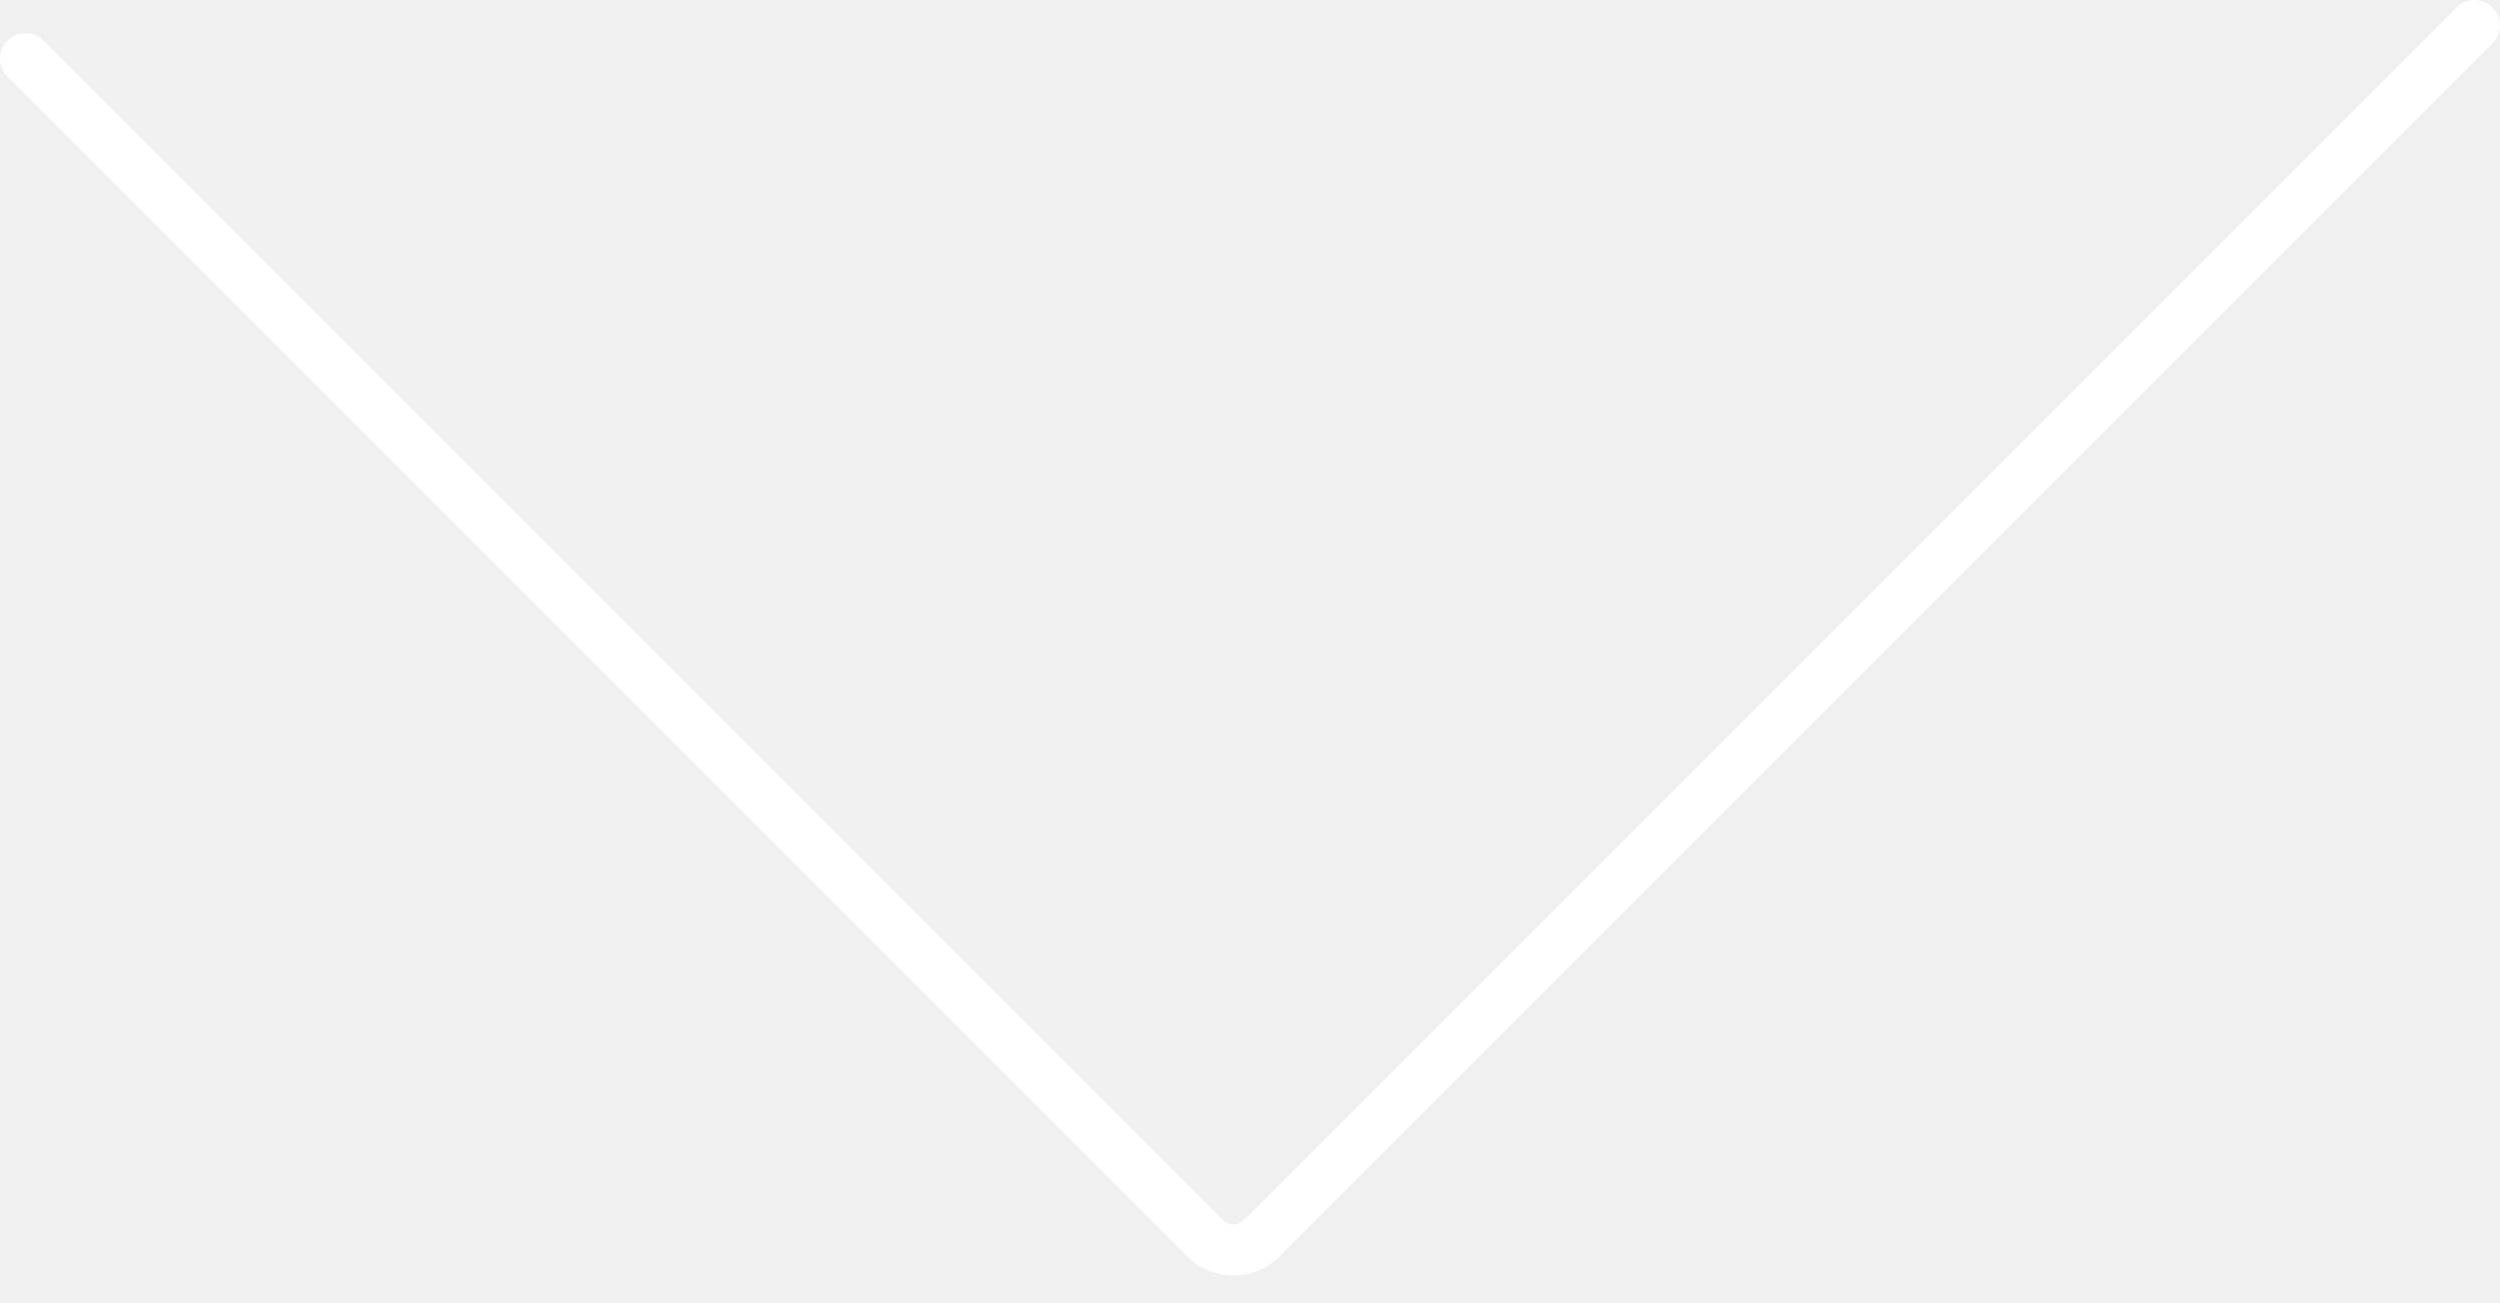
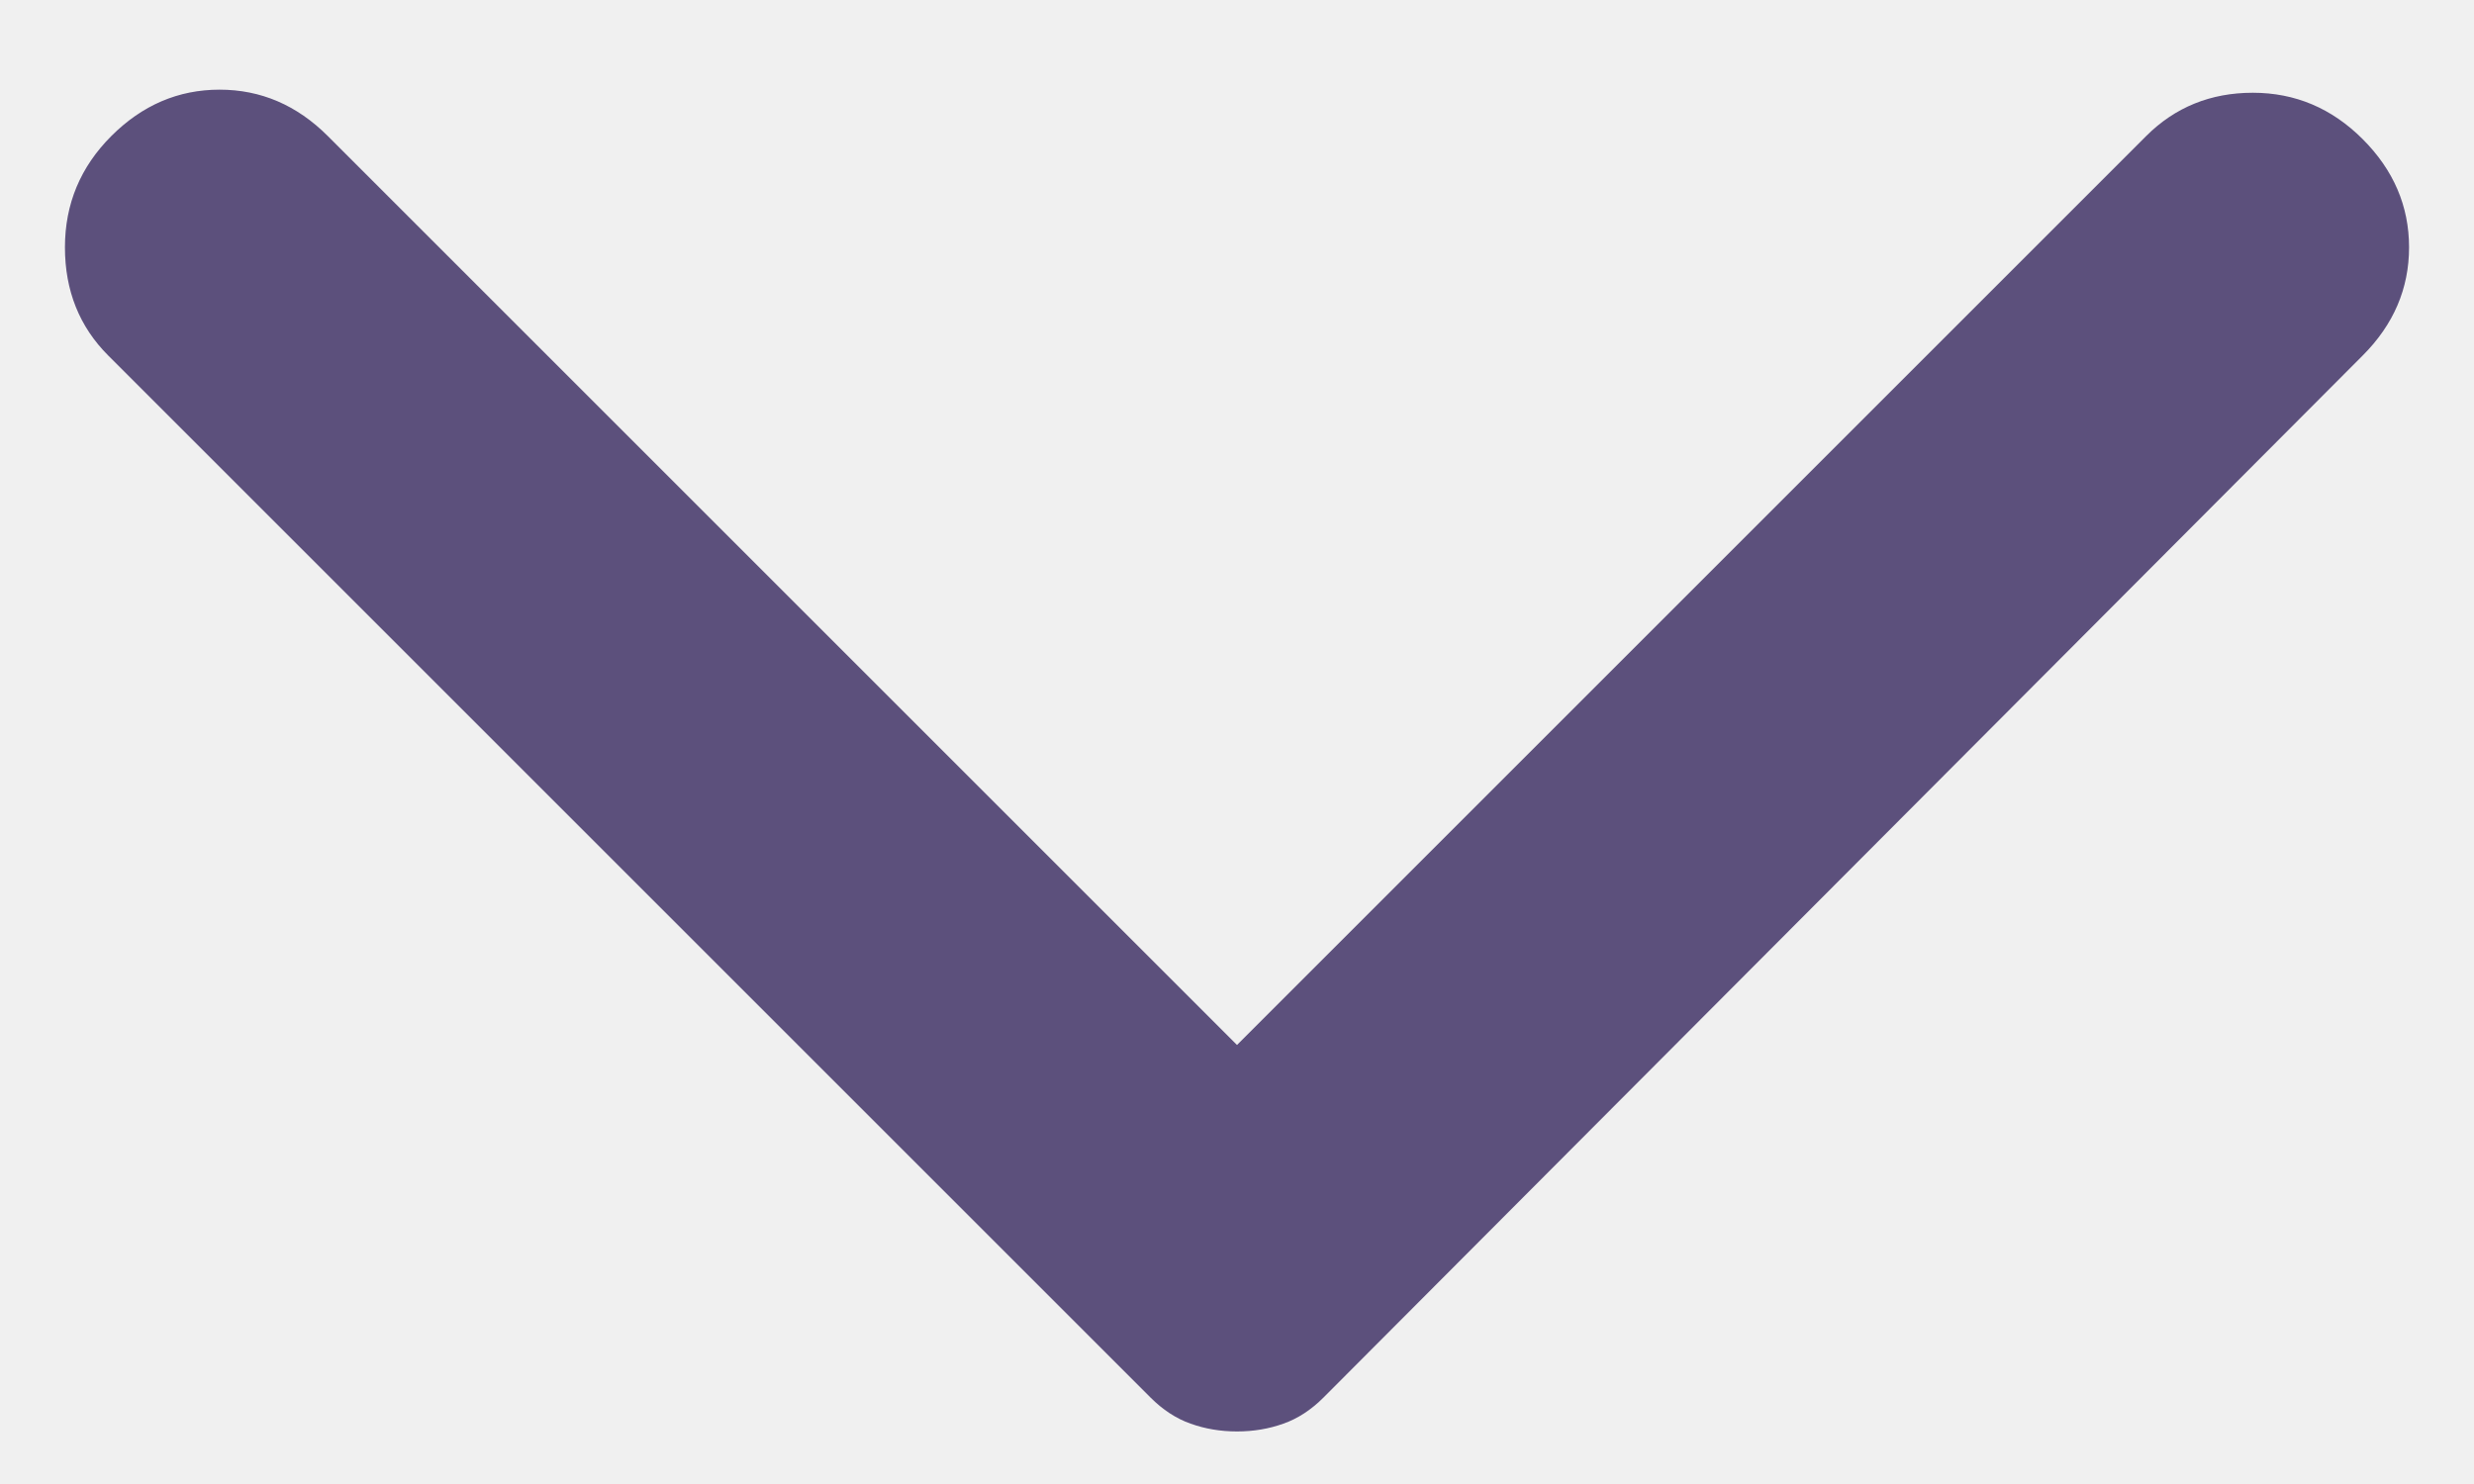
- <svg xmlns="http://www.w3.org/2000/svg" version="1.1" id="Layer_1" x="0px" y="0px" viewBox="0 0 196.2 102.2" style="enable-background:new 0 0 196.2 102.2;" xml:space="preserve">
-   <style type="text/css">
- 	.st0{fill:none;stroke:#FFFFFF;stroke-width:4;stroke-linecap:round;stroke-miterlimit:10;}
- 	.st1{fill:none;stroke:#FFFFFF;stroke-width:3;stroke-miterlimit:10;}
- </style>
-   <path class="st0" d="M2,4.6l92.6,92.6c1.2,1.2,3.2,1.2,4.4,0L194.2,2" />
+ <svg xmlns="http://www.w3.org/2000/svg" width="20" height="12" viewBox="0 0 20 12" fill="none">
+   <path d="M19.1 2.875L10.7 11.3C10.6 11.4 10.492 11.471 10.375 11.512C10.258 11.554 10.133 11.575 10 11.575C9.867 11.575 9.742 11.554 9.625 11.512C9.508 11.471 9.4 11.4 9.3 11.3L0.875 2.875C0.642 2.642 0.525 2.35 0.525 2C0.525 1.65 0.65 1.35 0.9 1.1C1.15 0.85 1.442 0.725 1.775 0.725C2.108 0.725 2.4 0.85 2.65 1.1L10 8.45L17.35 1.1C17.583 0.867 17.871 0.75 18.212 0.75C18.554 0.75 18.85 0.875 19.1 1.125C19.35 1.375 19.475 1.667 19.475 2C19.475 2.333 19.35 2.625 19.1 2.875Z" fill="#5C507C" />
</svg>
